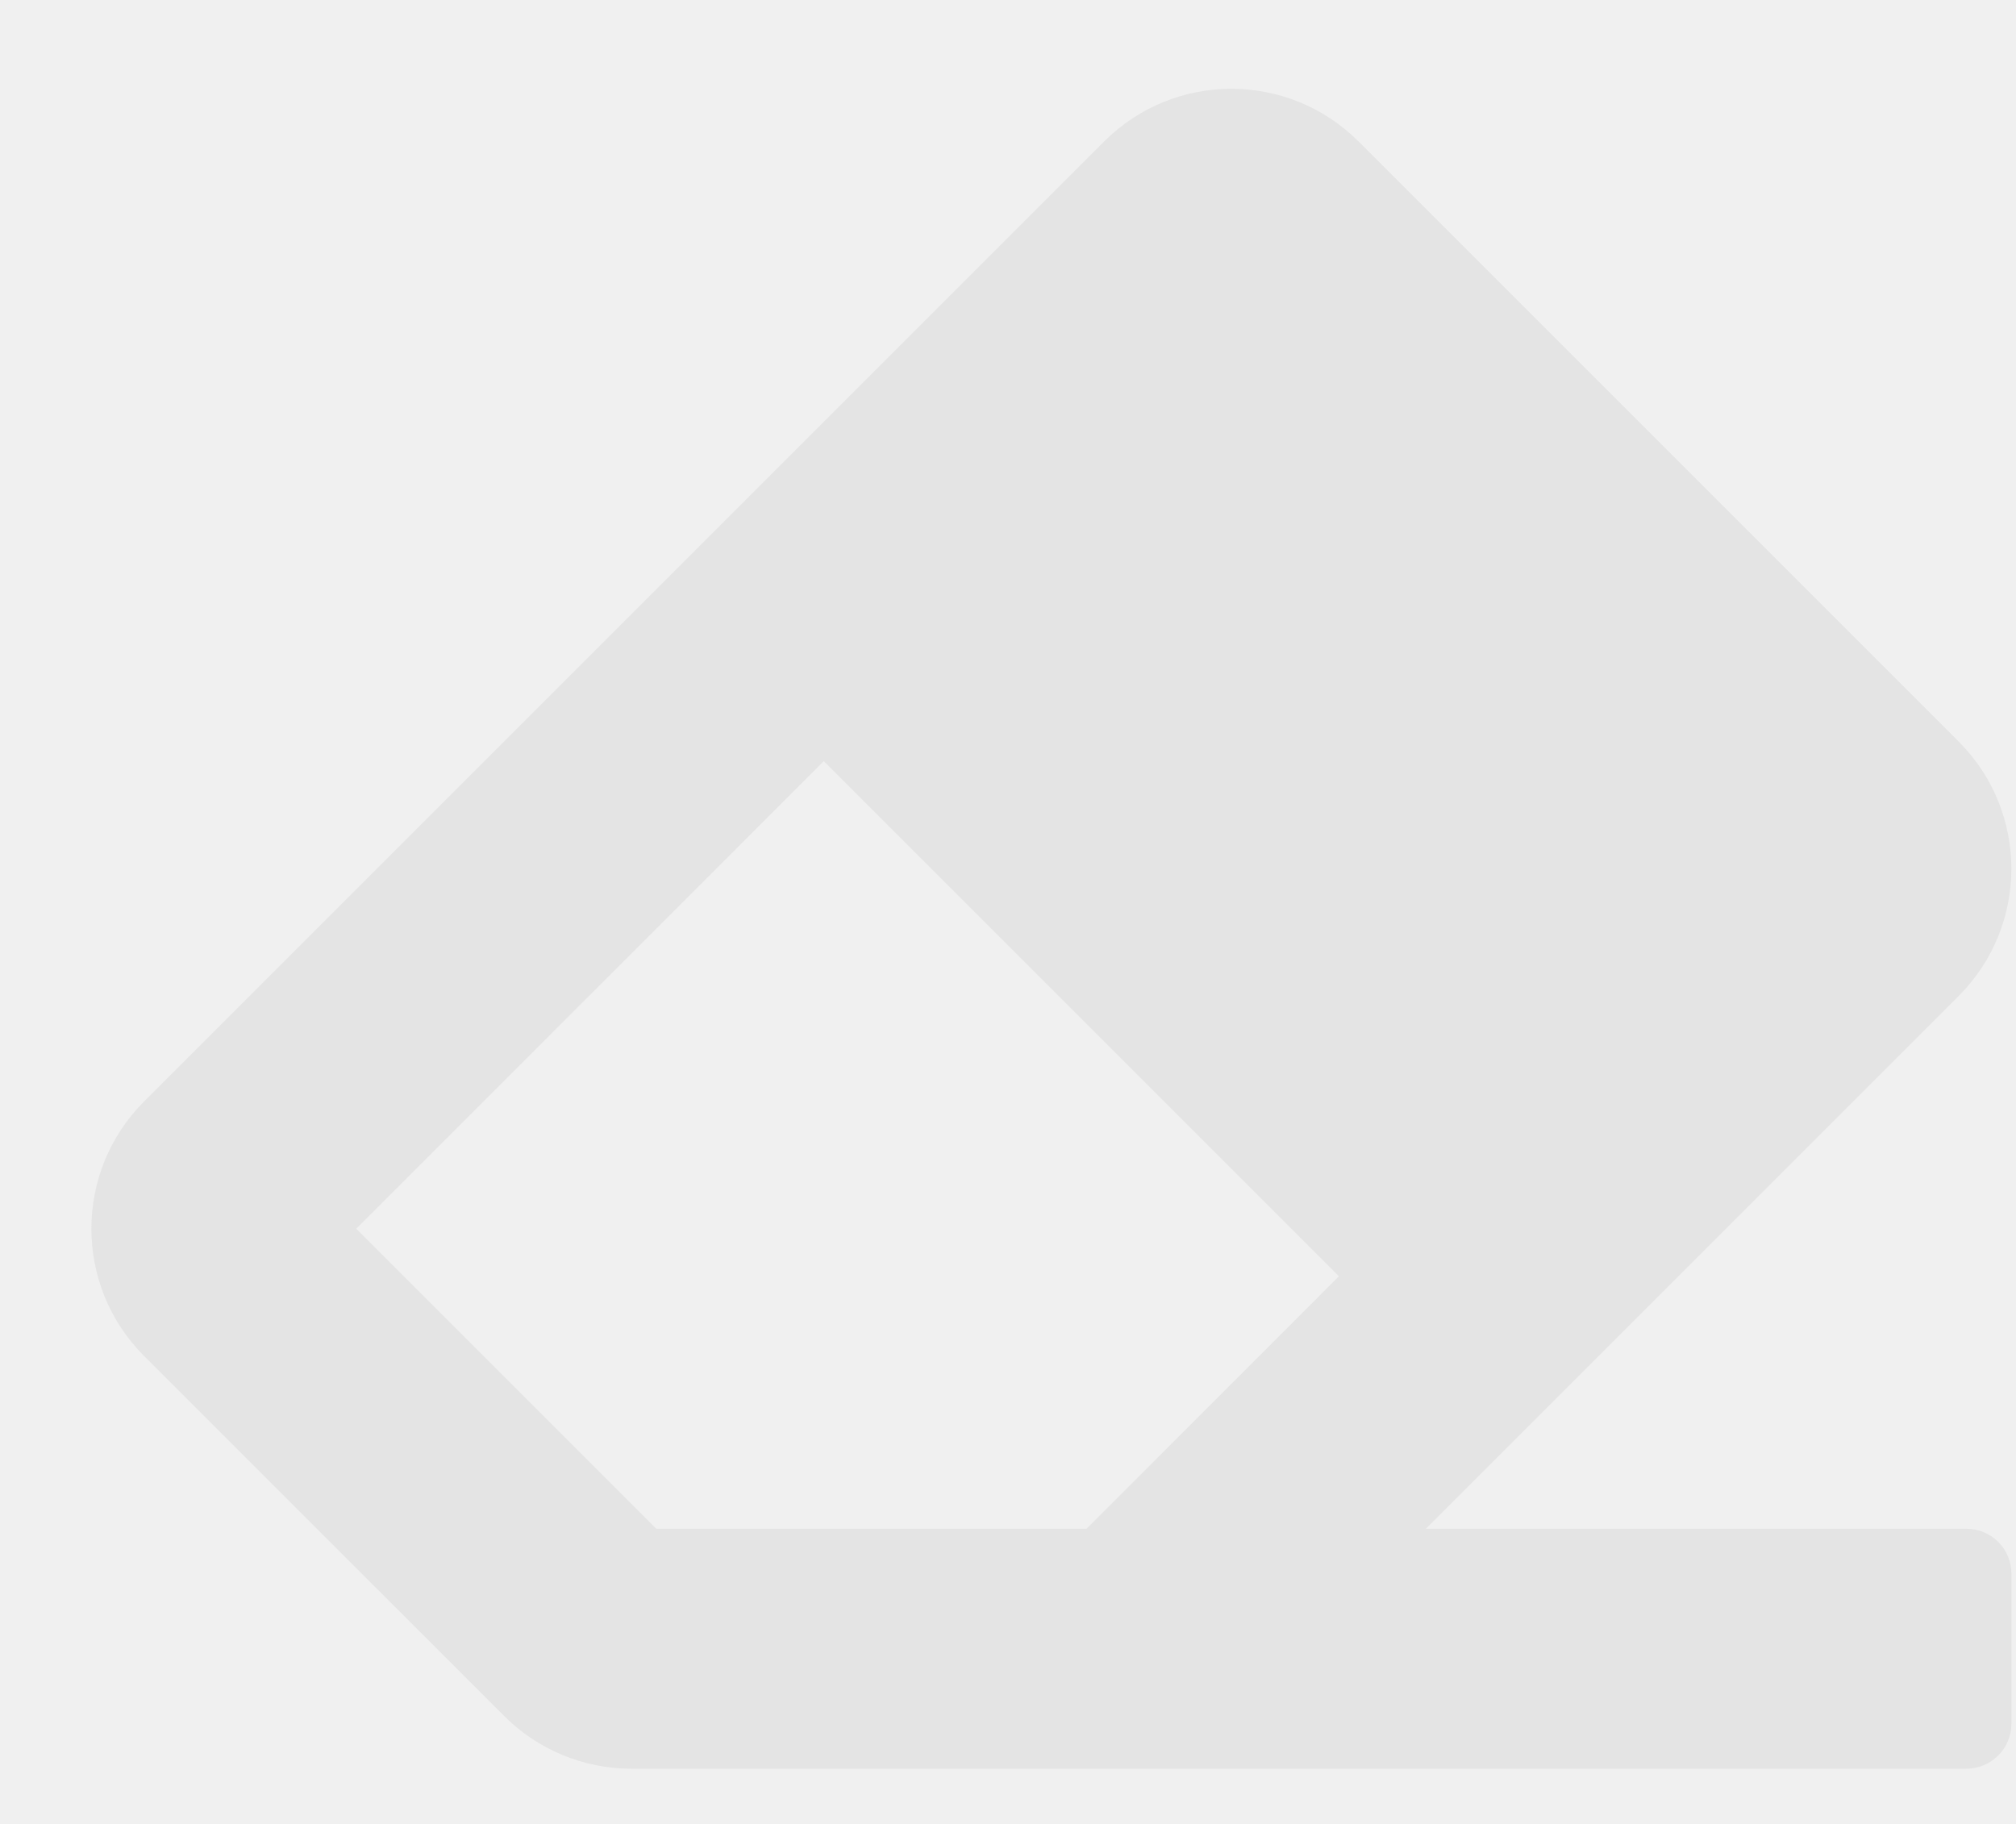
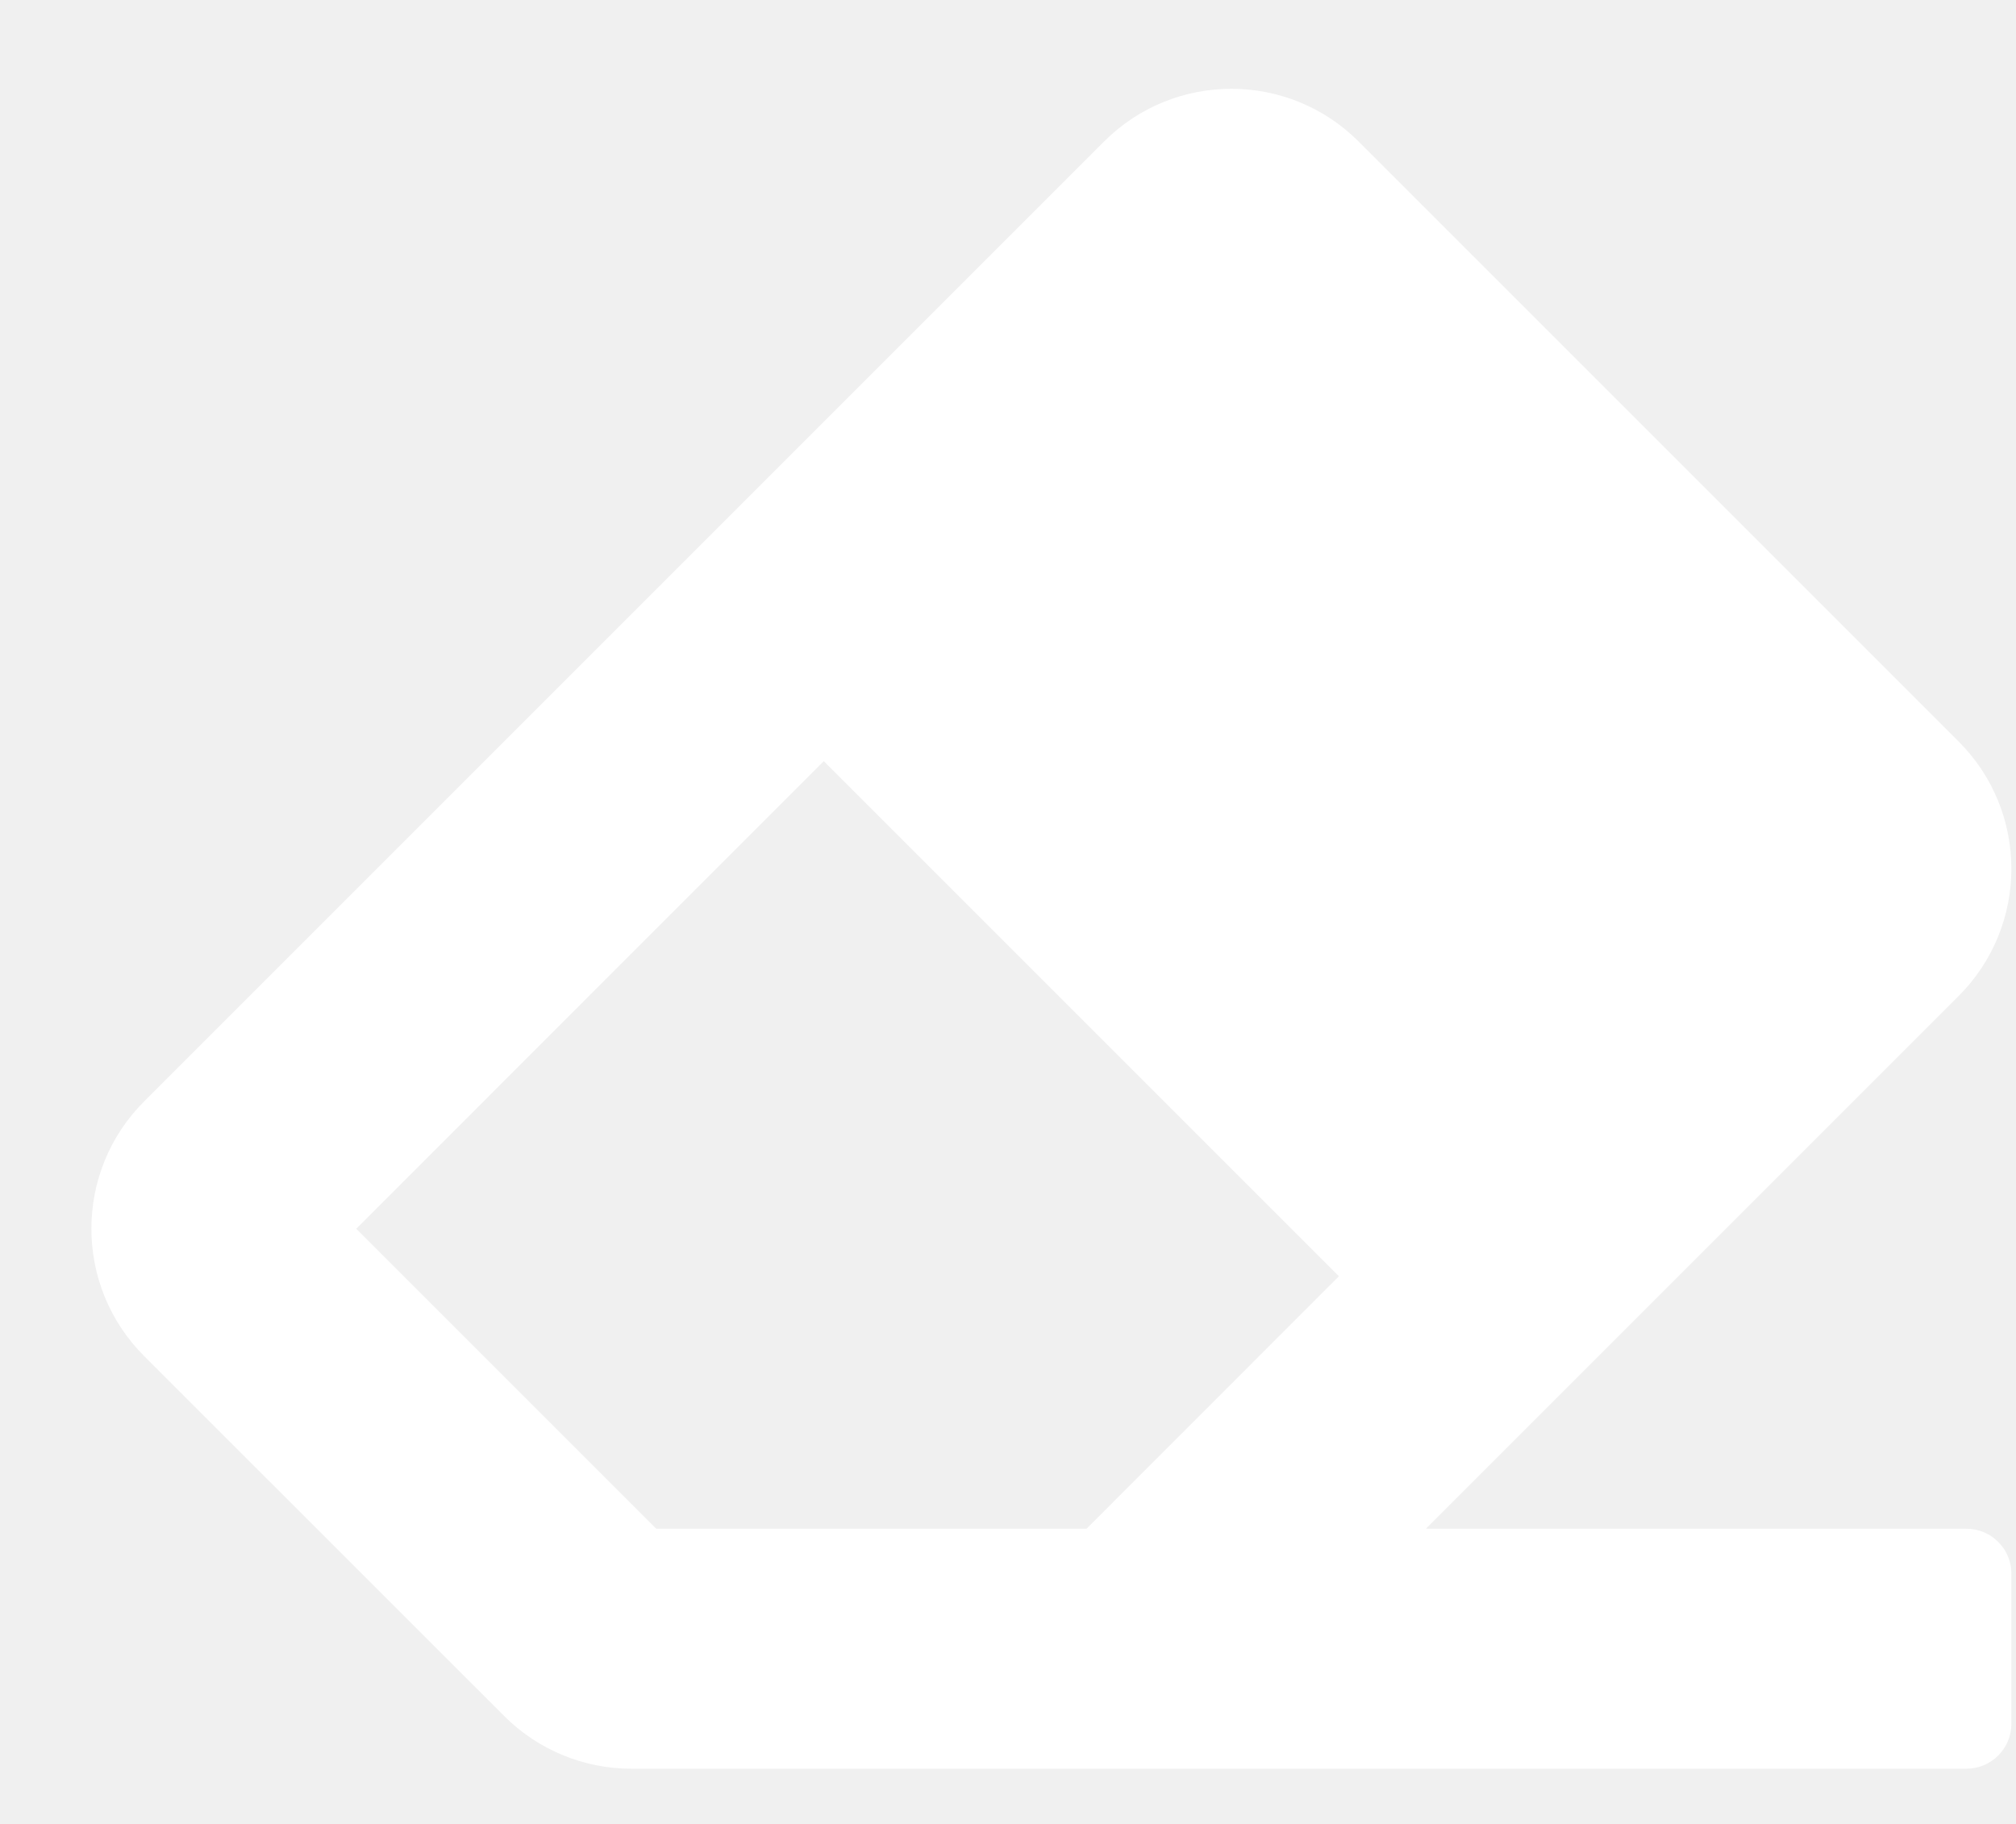
<svg xmlns="http://www.w3.org/2000/svg" width="21" height="19" viewBox="0 0 21 19" fill="none">
-   <path d="M20.402 10.376C21.135 9.643 21.135 8.456 20.402 7.724L14.152 1.474C13.42 0.742 12.233 0.742 11.501 1.474L1.501 11.474C0.769 12.206 0.769 13.393 1.501 14.126L5.251 17.875C5.602 18.227 6.079 18.425 6.577 18.425H20.483C20.742 18.425 20.952 18.215 20.952 17.956V16.393C20.952 16.134 20.742 15.925 20.483 15.925H14.853L20.402 10.376ZM8.581 7.929L13.947 13.295L11.318 15.925H6.836L3.711 12.8L8.581 7.929Z" fill="#E4E4E4" />
+   <path d="M20.402 10.376C21.135 9.643 21.135 8.456 20.402 7.724L14.152 1.474C13.42 0.742 12.233 0.742 11.501 1.474L1.501 11.474C0.769 12.206 0.769 13.393 1.501 14.126L5.251 17.875C5.602 18.227 6.079 18.425 6.577 18.425H20.483C20.742 18.425 20.952 18.215 20.952 17.956V16.393C20.952 16.134 20.742 15.925 20.483 15.925H14.853L20.402 10.376ZM8.581 7.929L13.947 13.295L11.318 15.925H6.836L3.711 12.8L8.581 7.929Z" fill="white" />
</svg>
